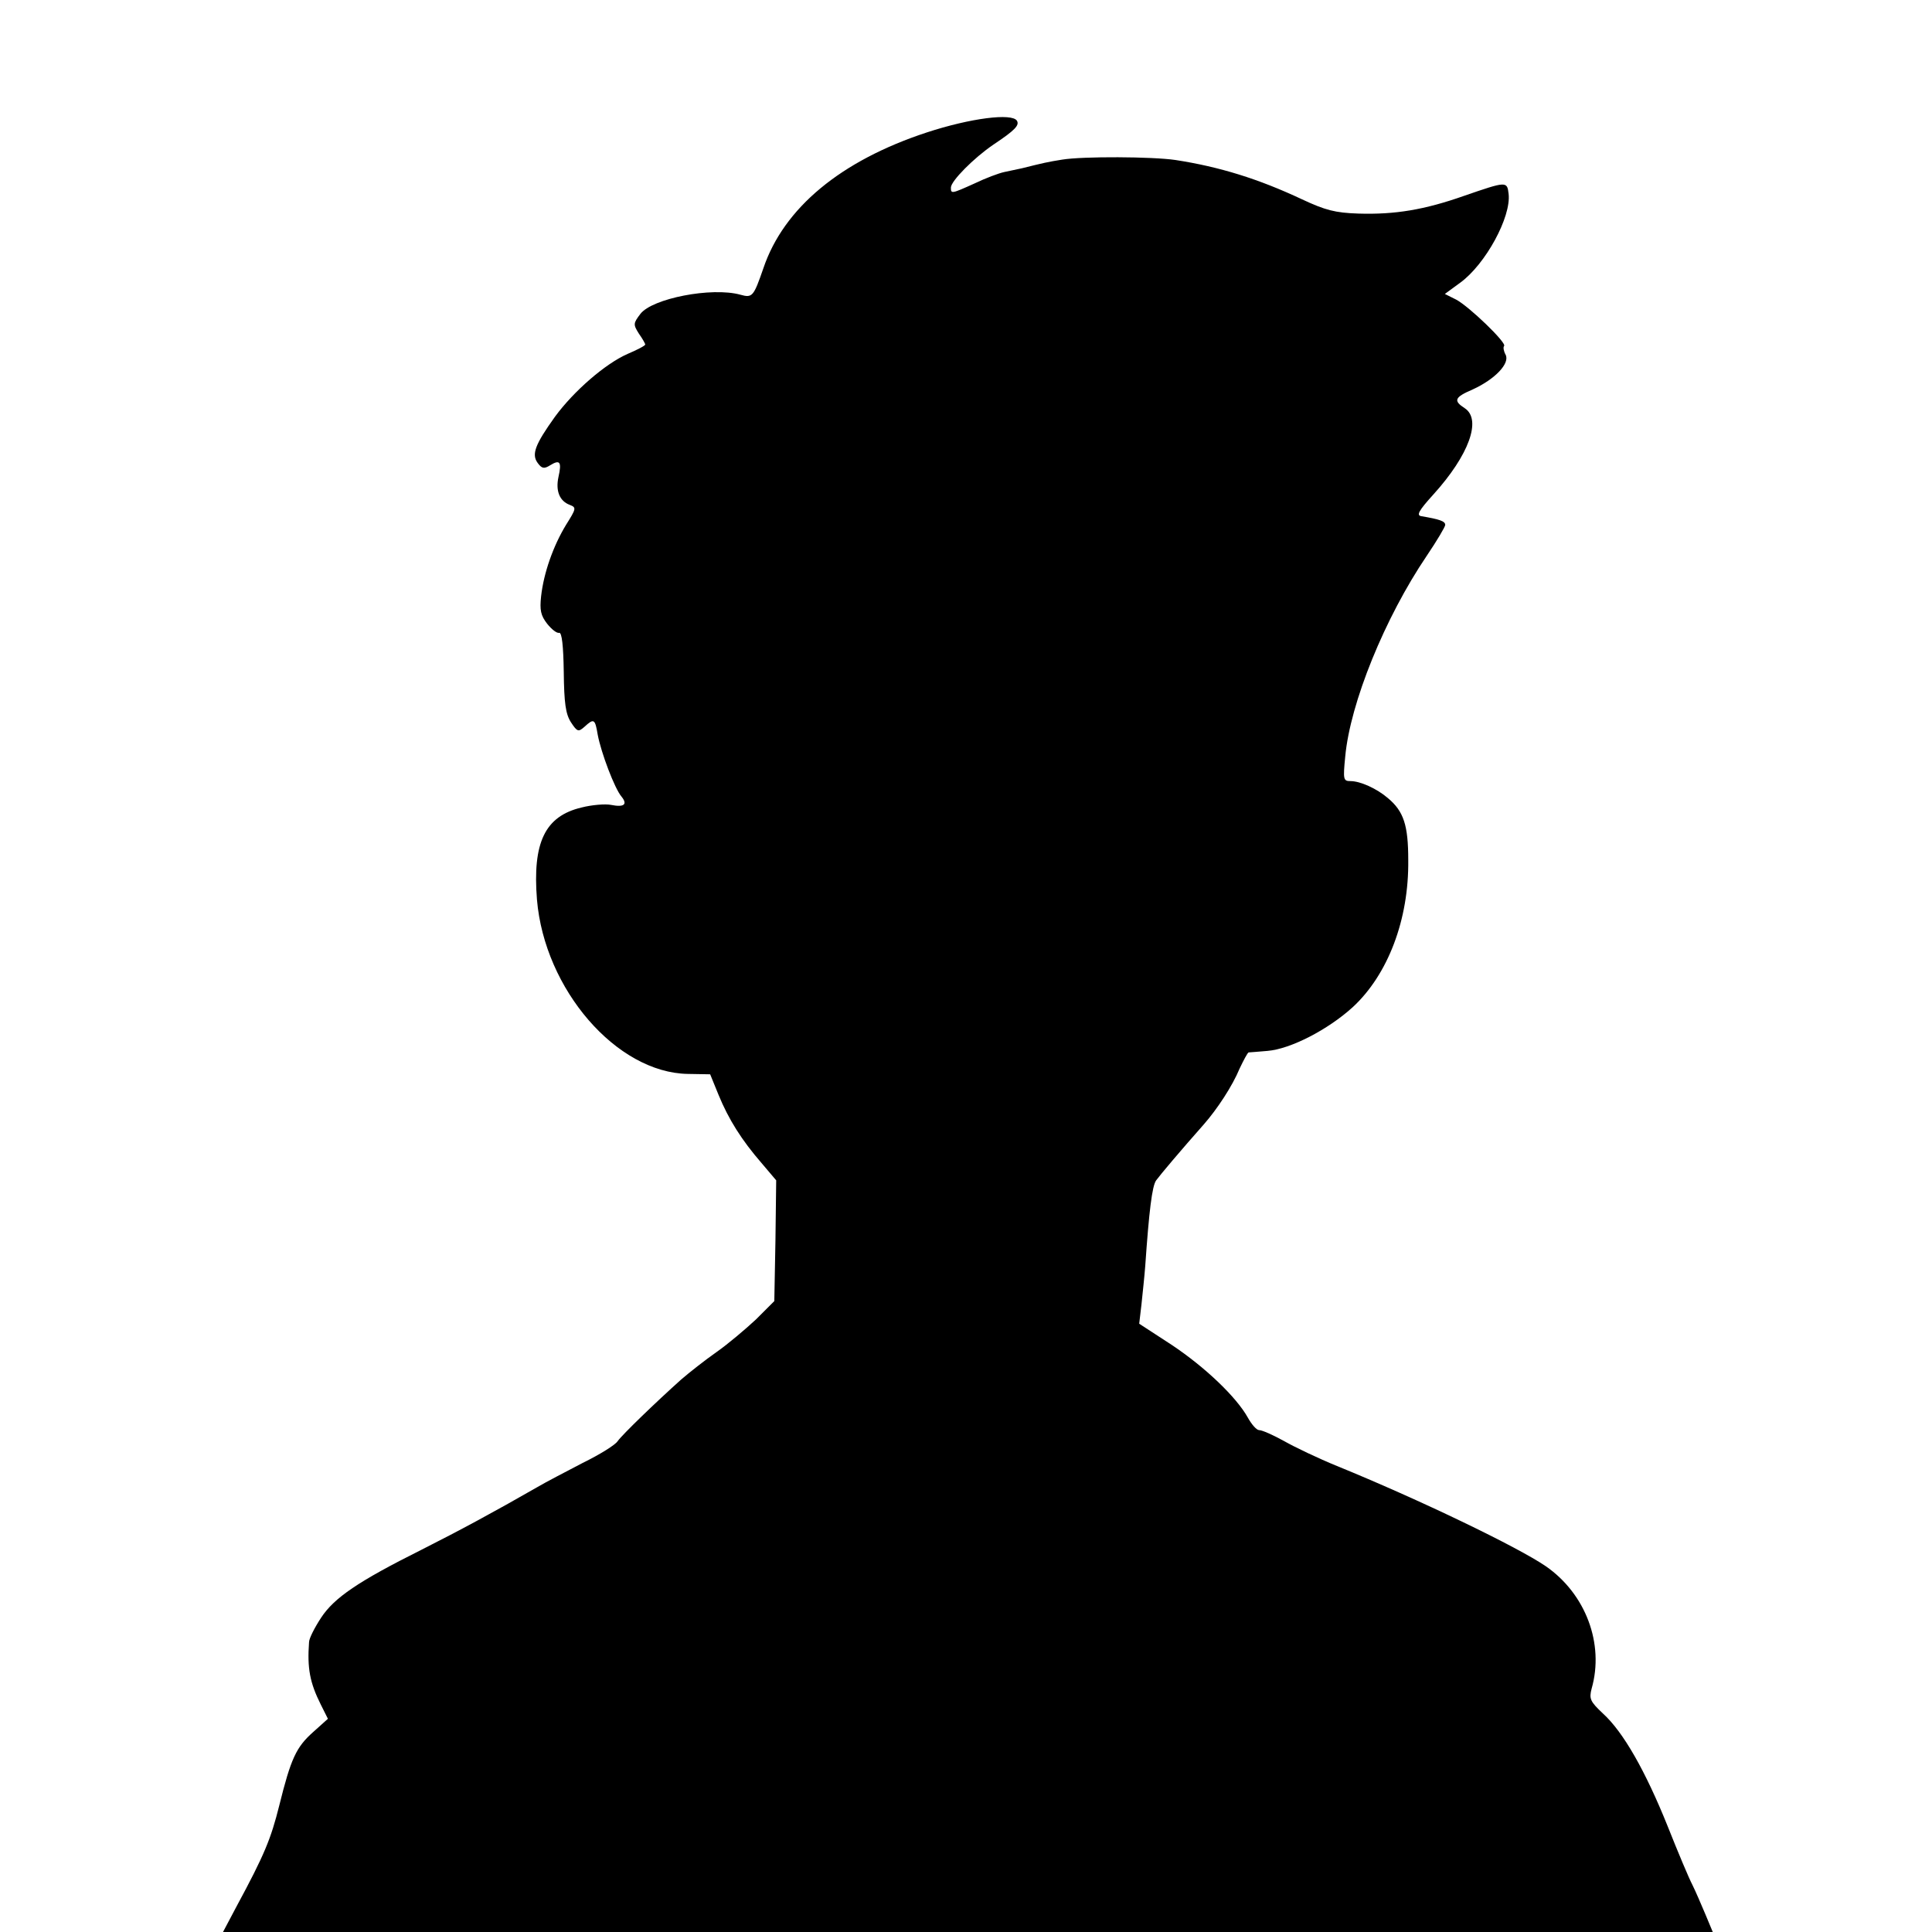
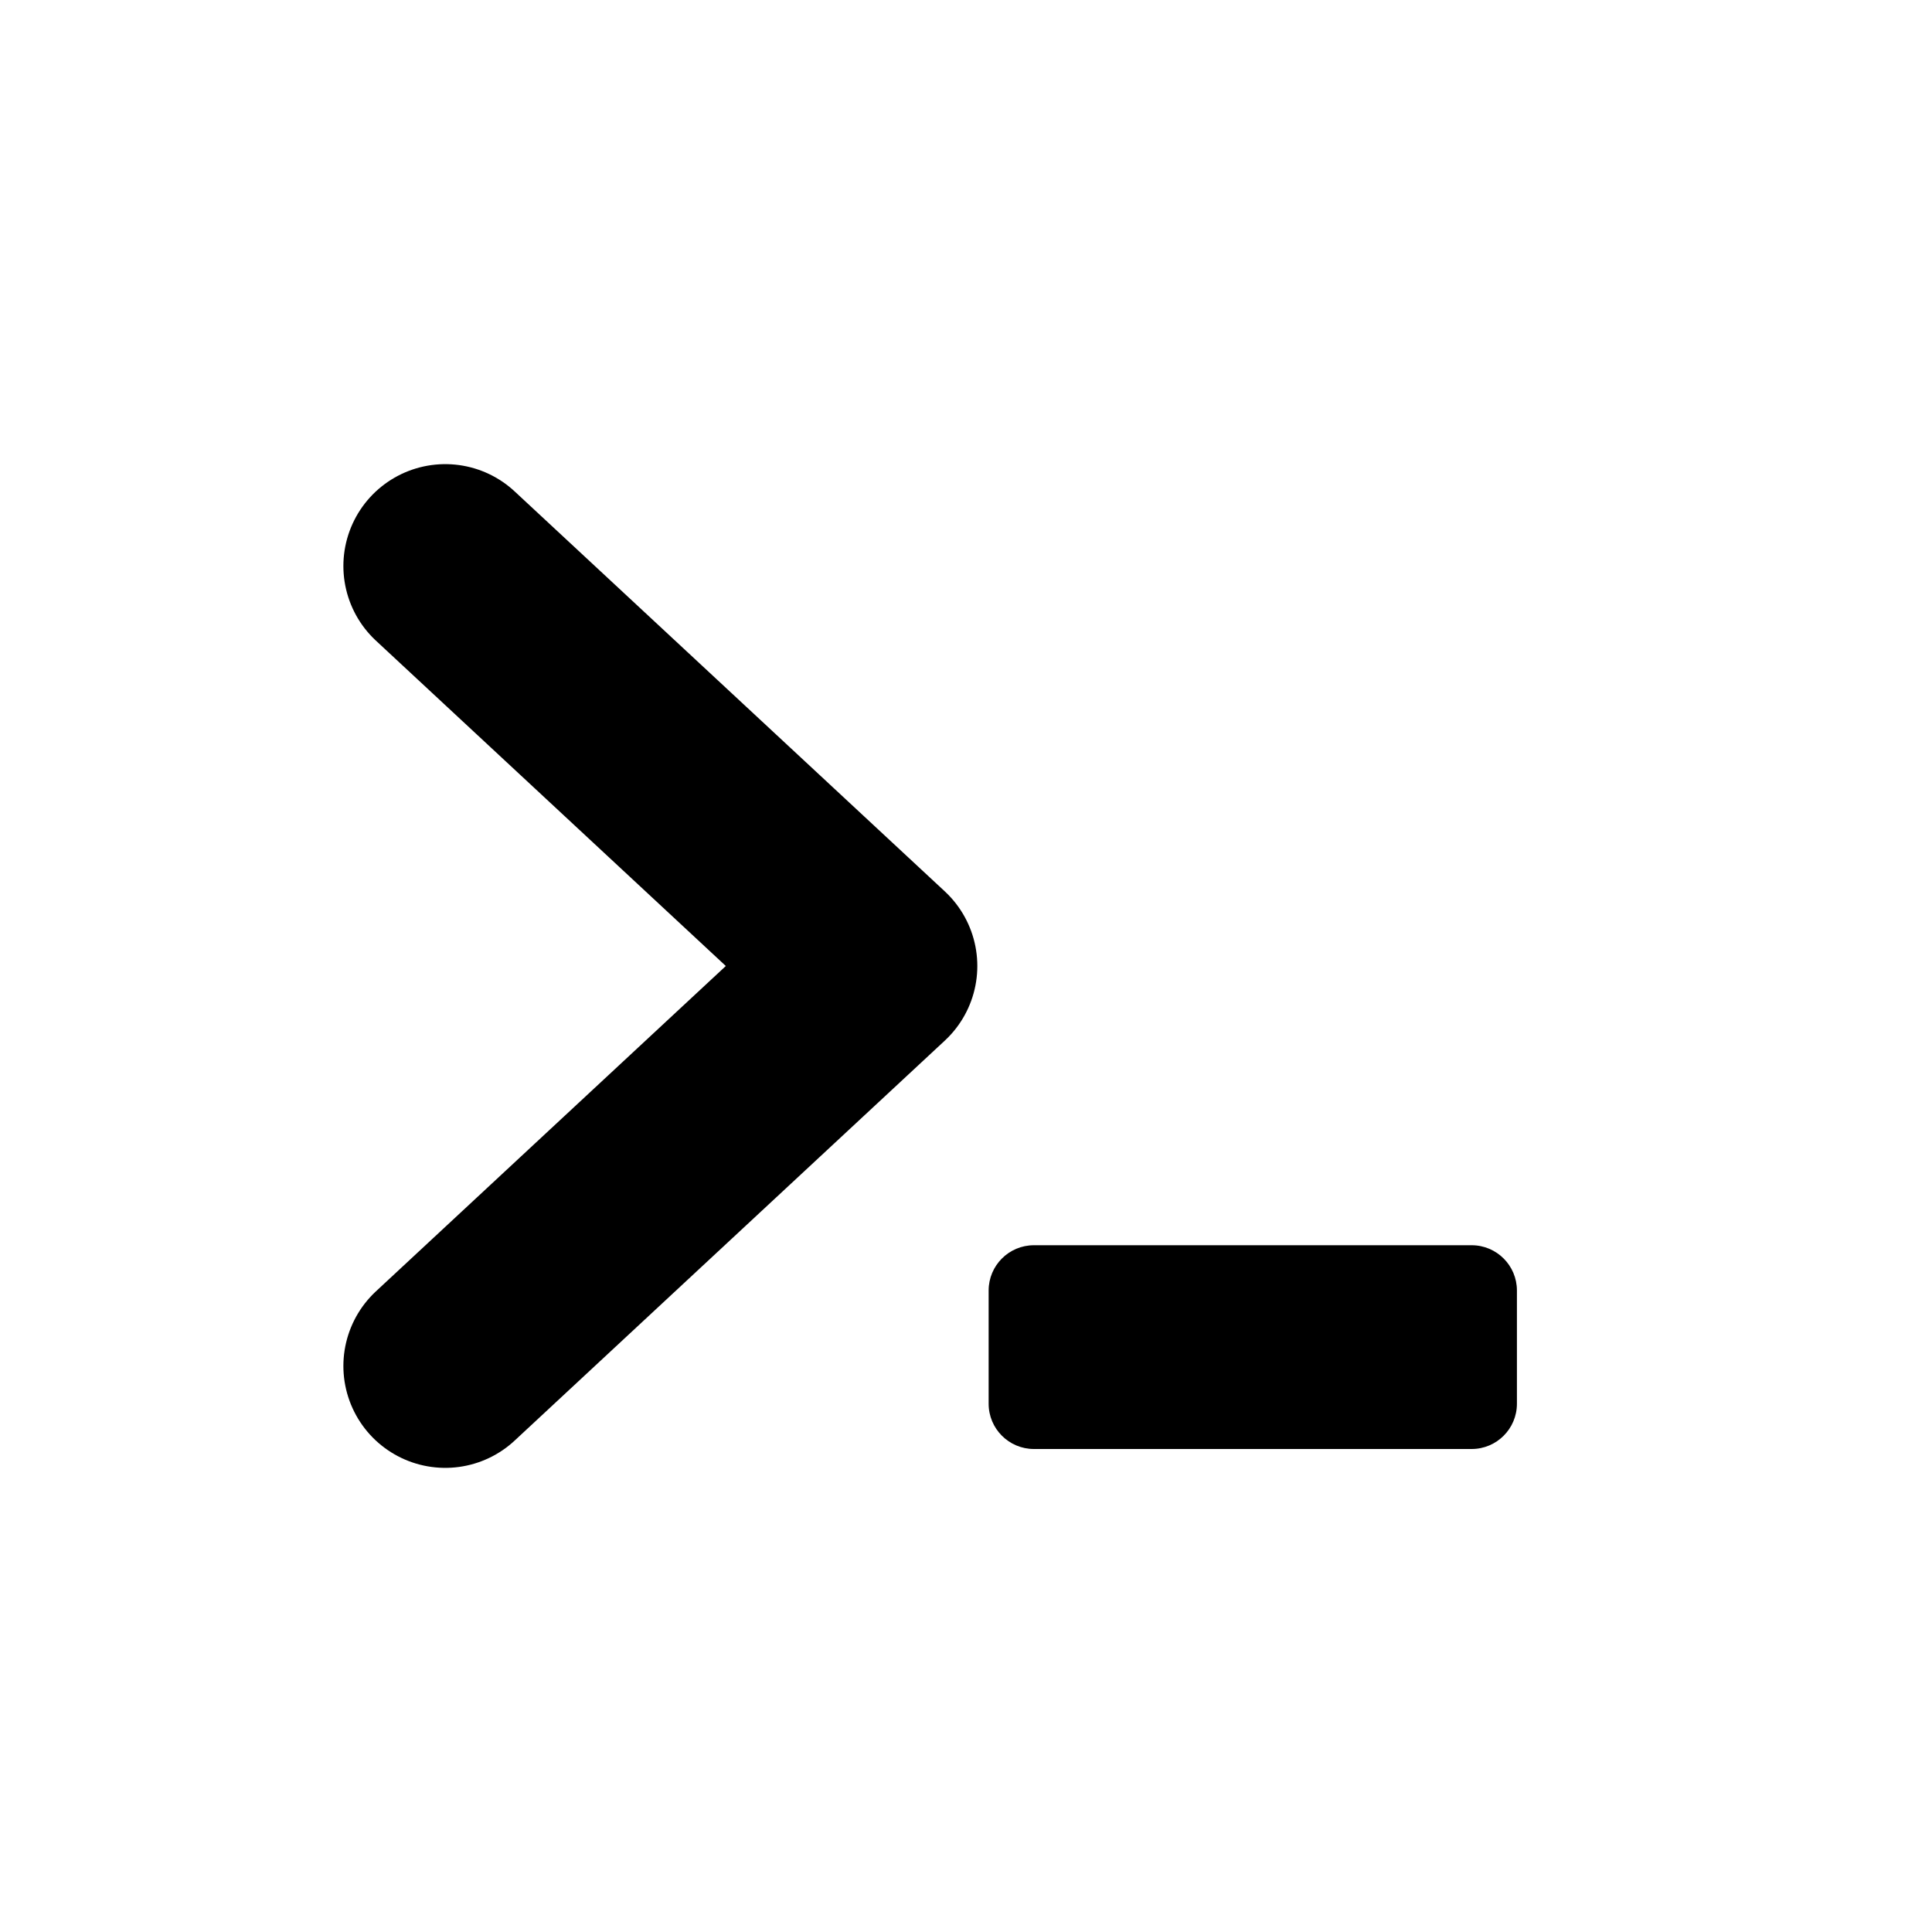
- <svg xmlns="http://www.w3.org/2000/svg" version="1.0" width="512pt" height="512pt" viewBox="0 0 512 512" preserveAspectRatio="xMidYMid meet">
-   <g transform="translate(0,512) scale(0.1,-0.1)" fill="#000000" stroke="none">
-     <path d="M2456 4769 c-228 -75 -379 -200 -433 -360 -26 -75 -29 -79 -61 -70 -76 21 -234 -10 -265 -51 -19 -25 -19 -28 -4 -52 10 -14 17 -27 17 -29 0 -3 -21 -14 -47 -25 -59 -26 -142 -98 -192 -166 -53 -74 -63 -100 -46 -123 11 -15 17 -16 33 -6 26 16 31 9 22 -31 -8 -37 3 -64 30 -74 18 -7 17 -10 -10 -53 -34 -56 -59 -127 -66 -189 -4 -37 -1 -51 16 -73 12 -15 26 -26 32 -24 7 1 11 -34 12 -103 1 -84 5 -112 19 -134 17 -26 20 -26 36 -12 25 23 28 21 35 -21 9 -48 45 -143 63 -164 17 -21 7 -29 -28 -22 -15 3 -51 0 -78 -7 -97 -23 -130 -93 -118 -244 20 -238 211 -459 400 -462 l59 -1 22 -54 c27 -66 62 -121 114 -181 l39 -46 -2 -160 -3 -160 -49 -49 c-28 -26 -74 -65 -104 -86 -30 -21 -72 -54 -94 -73 -68 -61 -155 -145 -168 -163 -6 -10 -48 -36 -93 -58 -44 -23 -98 -51 -120 -64 -115 -66 -206 -115 -307 -166 -168 -84 -231 -127 -266 -180 -17 -26 -32 -55 -32 -65 -5 -69 2 -107 31 -165 l19 -38 -39 -35 c-45 -40 -59 -70 -90 -195 -22 -88 -39 -130 -113 -267 l-36 -68 1974 0 1974 0 -20 48 c-11 26 -26 61 -34 77 -9 17 -38 86 -65 154 -59 147 -118 251 -172 300 -34 32 -37 39 -30 66 34 119 -16 251 -121 324 -74 51 -338 178 -554 266 -49 20 -112 50 -140 66 -29 16 -58 29 -66 29 -7 0 -20 15 -30 33 -30 54 -112 133 -202 193 l-86 56 6 51 c3 29 8 75 10 102 10 144 18 212 29 227 11 15 64 78 126 148 36 41 76 102 95 148 11 23 21 42 24 43 3 0 26 2 50 4 61 5 160 56 226 116 93 86 149 232 147 390 0 92 -12 129 -54 164 -29 25 -73 45 -99 45 -19 0 -20 4 -14 65 13 142 105 368 216 532 27 40 49 77 49 82 0 10 -16 15 -63 23 -14 2 -8 14 32 58 94 104 128 198 83 228 -31 20 -28 29 21 50 59 27 99 69 87 92 -5 9 -7 20 -4 23 8 8 -93 105 -127 123 l-30 15 41 30 c67 49 135 174 128 235 -4 34 -5 34 -118 -5 -105 -37 -183 -50 -280 -47 -62 2 -88 9 -150 38 -115 54 -218 86 -335 104 -61 9 -245 10 -300 1 -38 -6 -51 -9 -107 -23 -13 -3 -34 -7 -47 -10 -14 -3 -49 -16 -78 -30 -62 -28 -63 -28 -63 -11 0 17 60 78 113 114 57 38 69 51 62 63 -13 21 -123 7 -239 -31z" />
-   </g>
+ <svg xmlns="http://www.w3.org/2000/svg" viewBox="0 0 512 512" width="512" height="512">
+   <path d="M118 150 L232 256 L118 362" fill="none" stroke="#000" stroke-width="54" stroke-linecap="round" stroke-linejoin="round" />
+   <rect x="262" y="330" width="140" height="54" rx="12" fill="#000" />
</svg>
